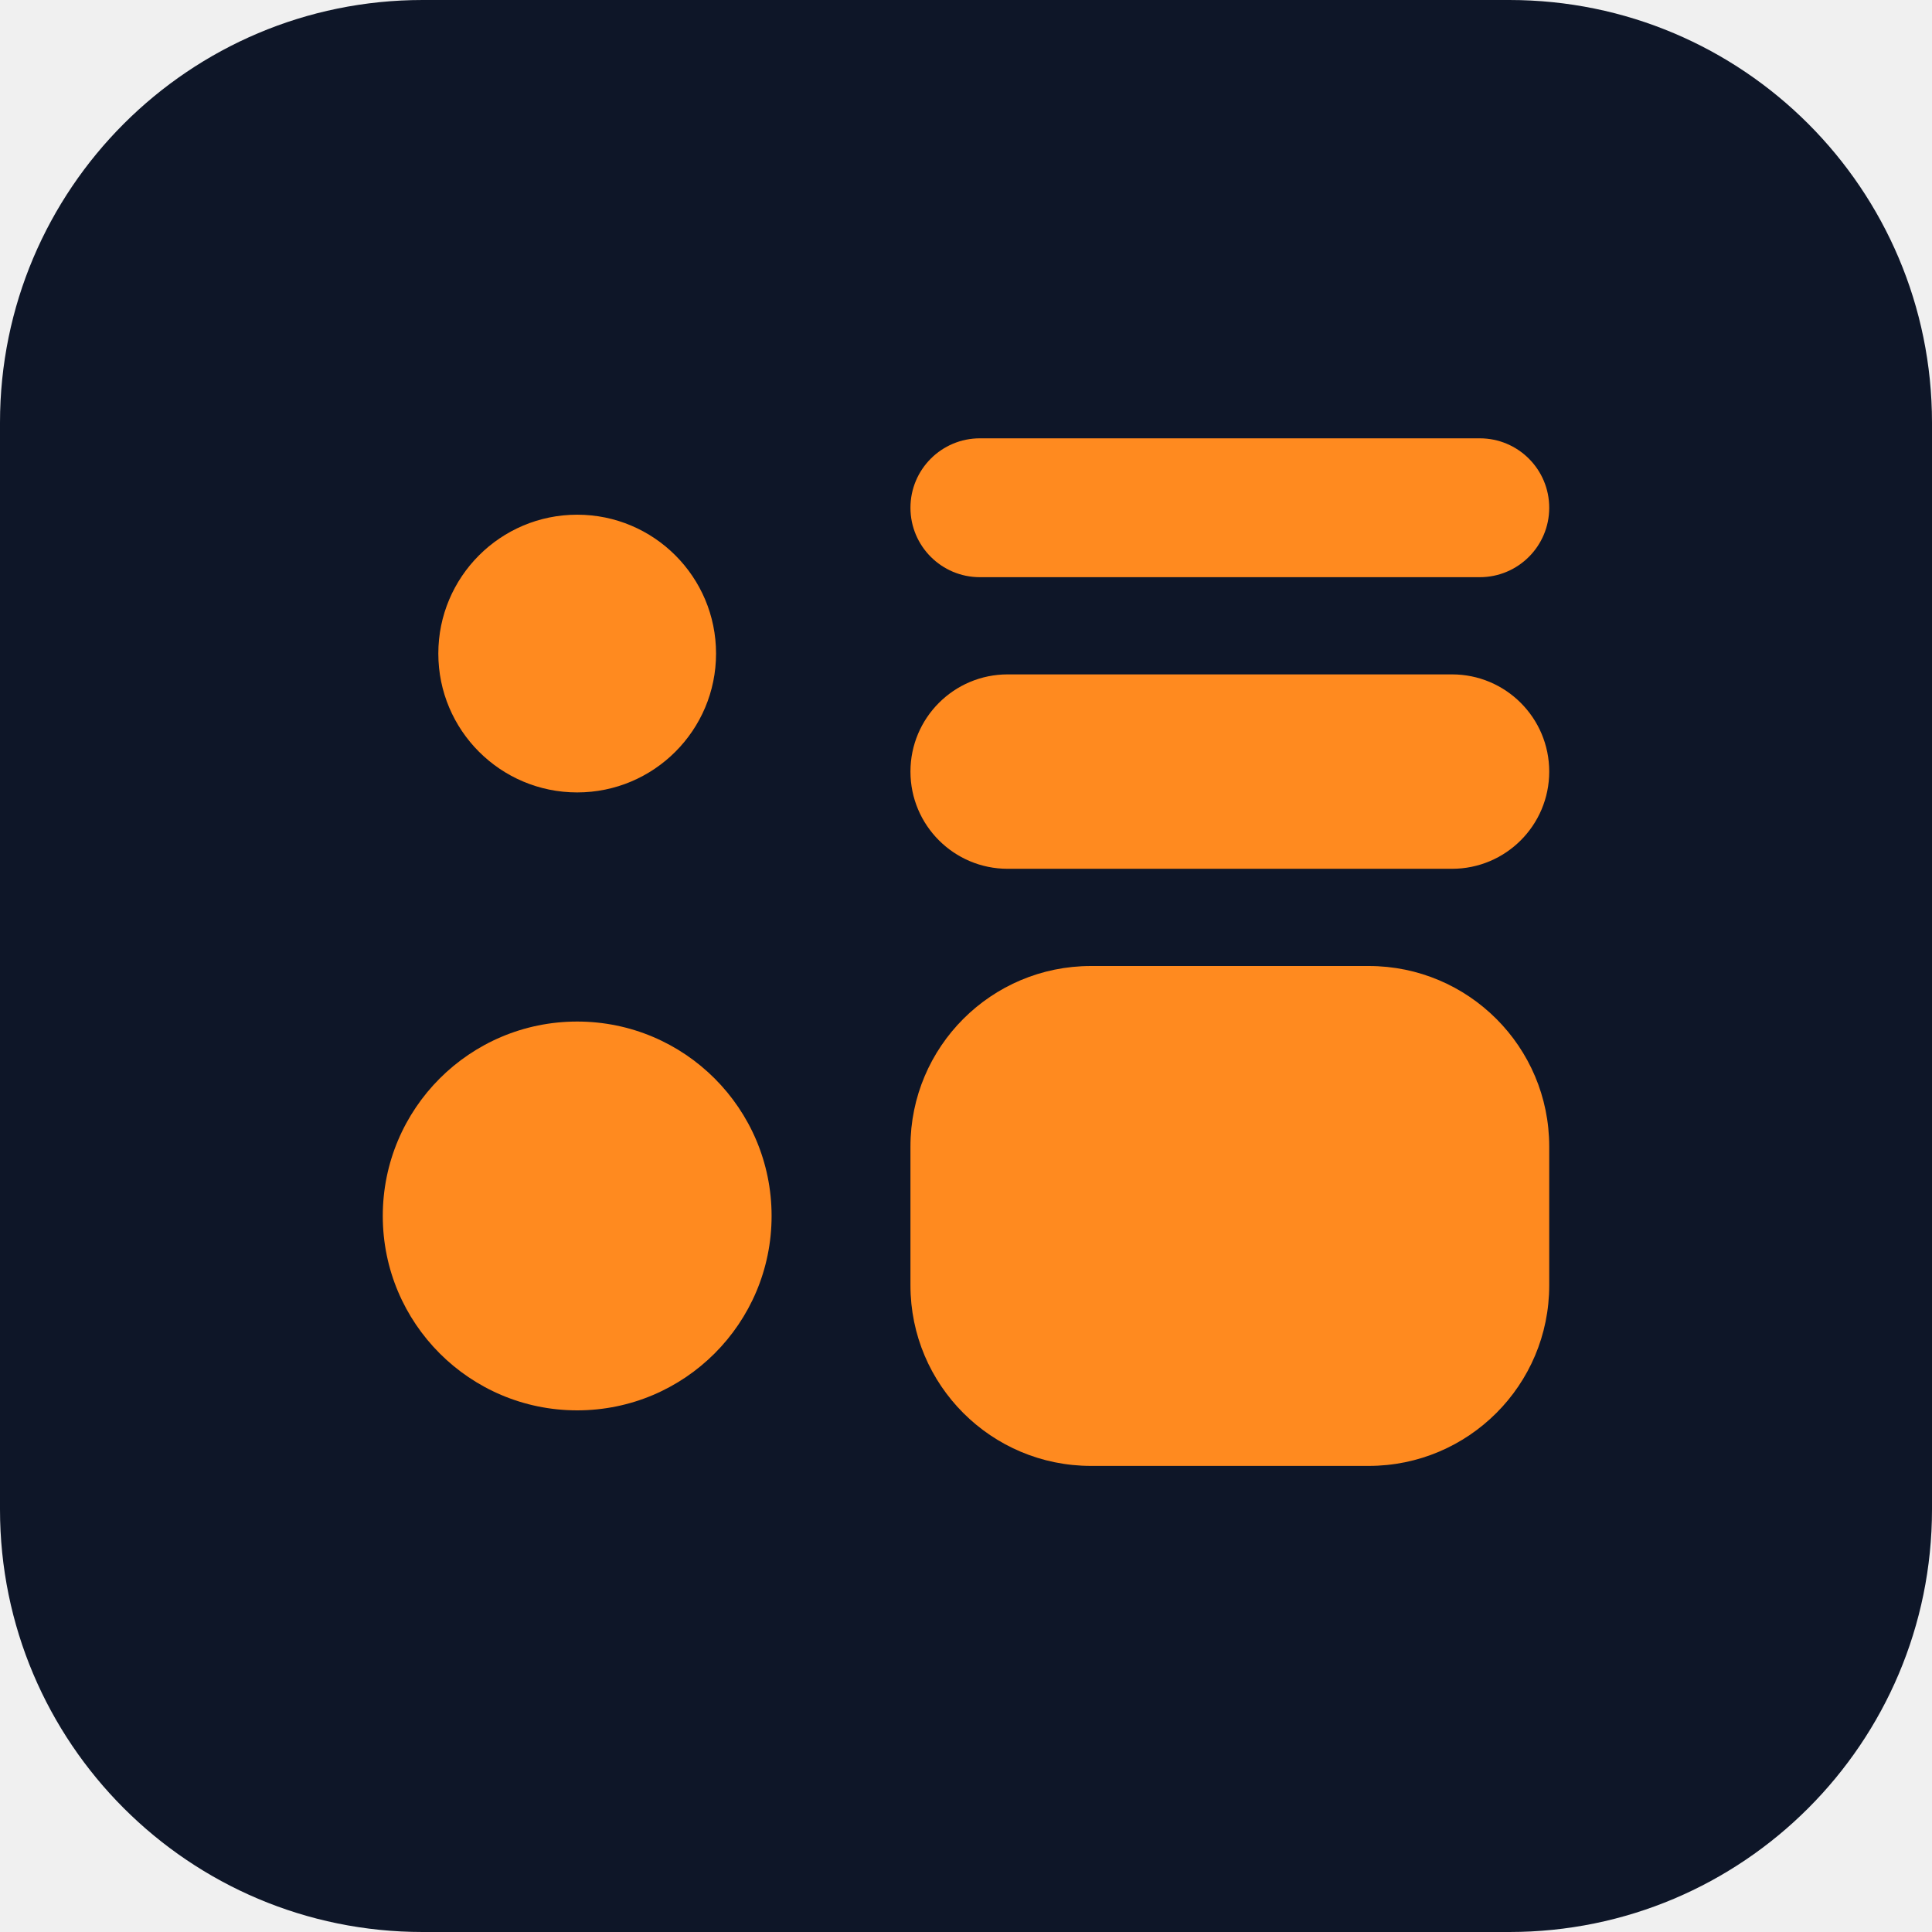
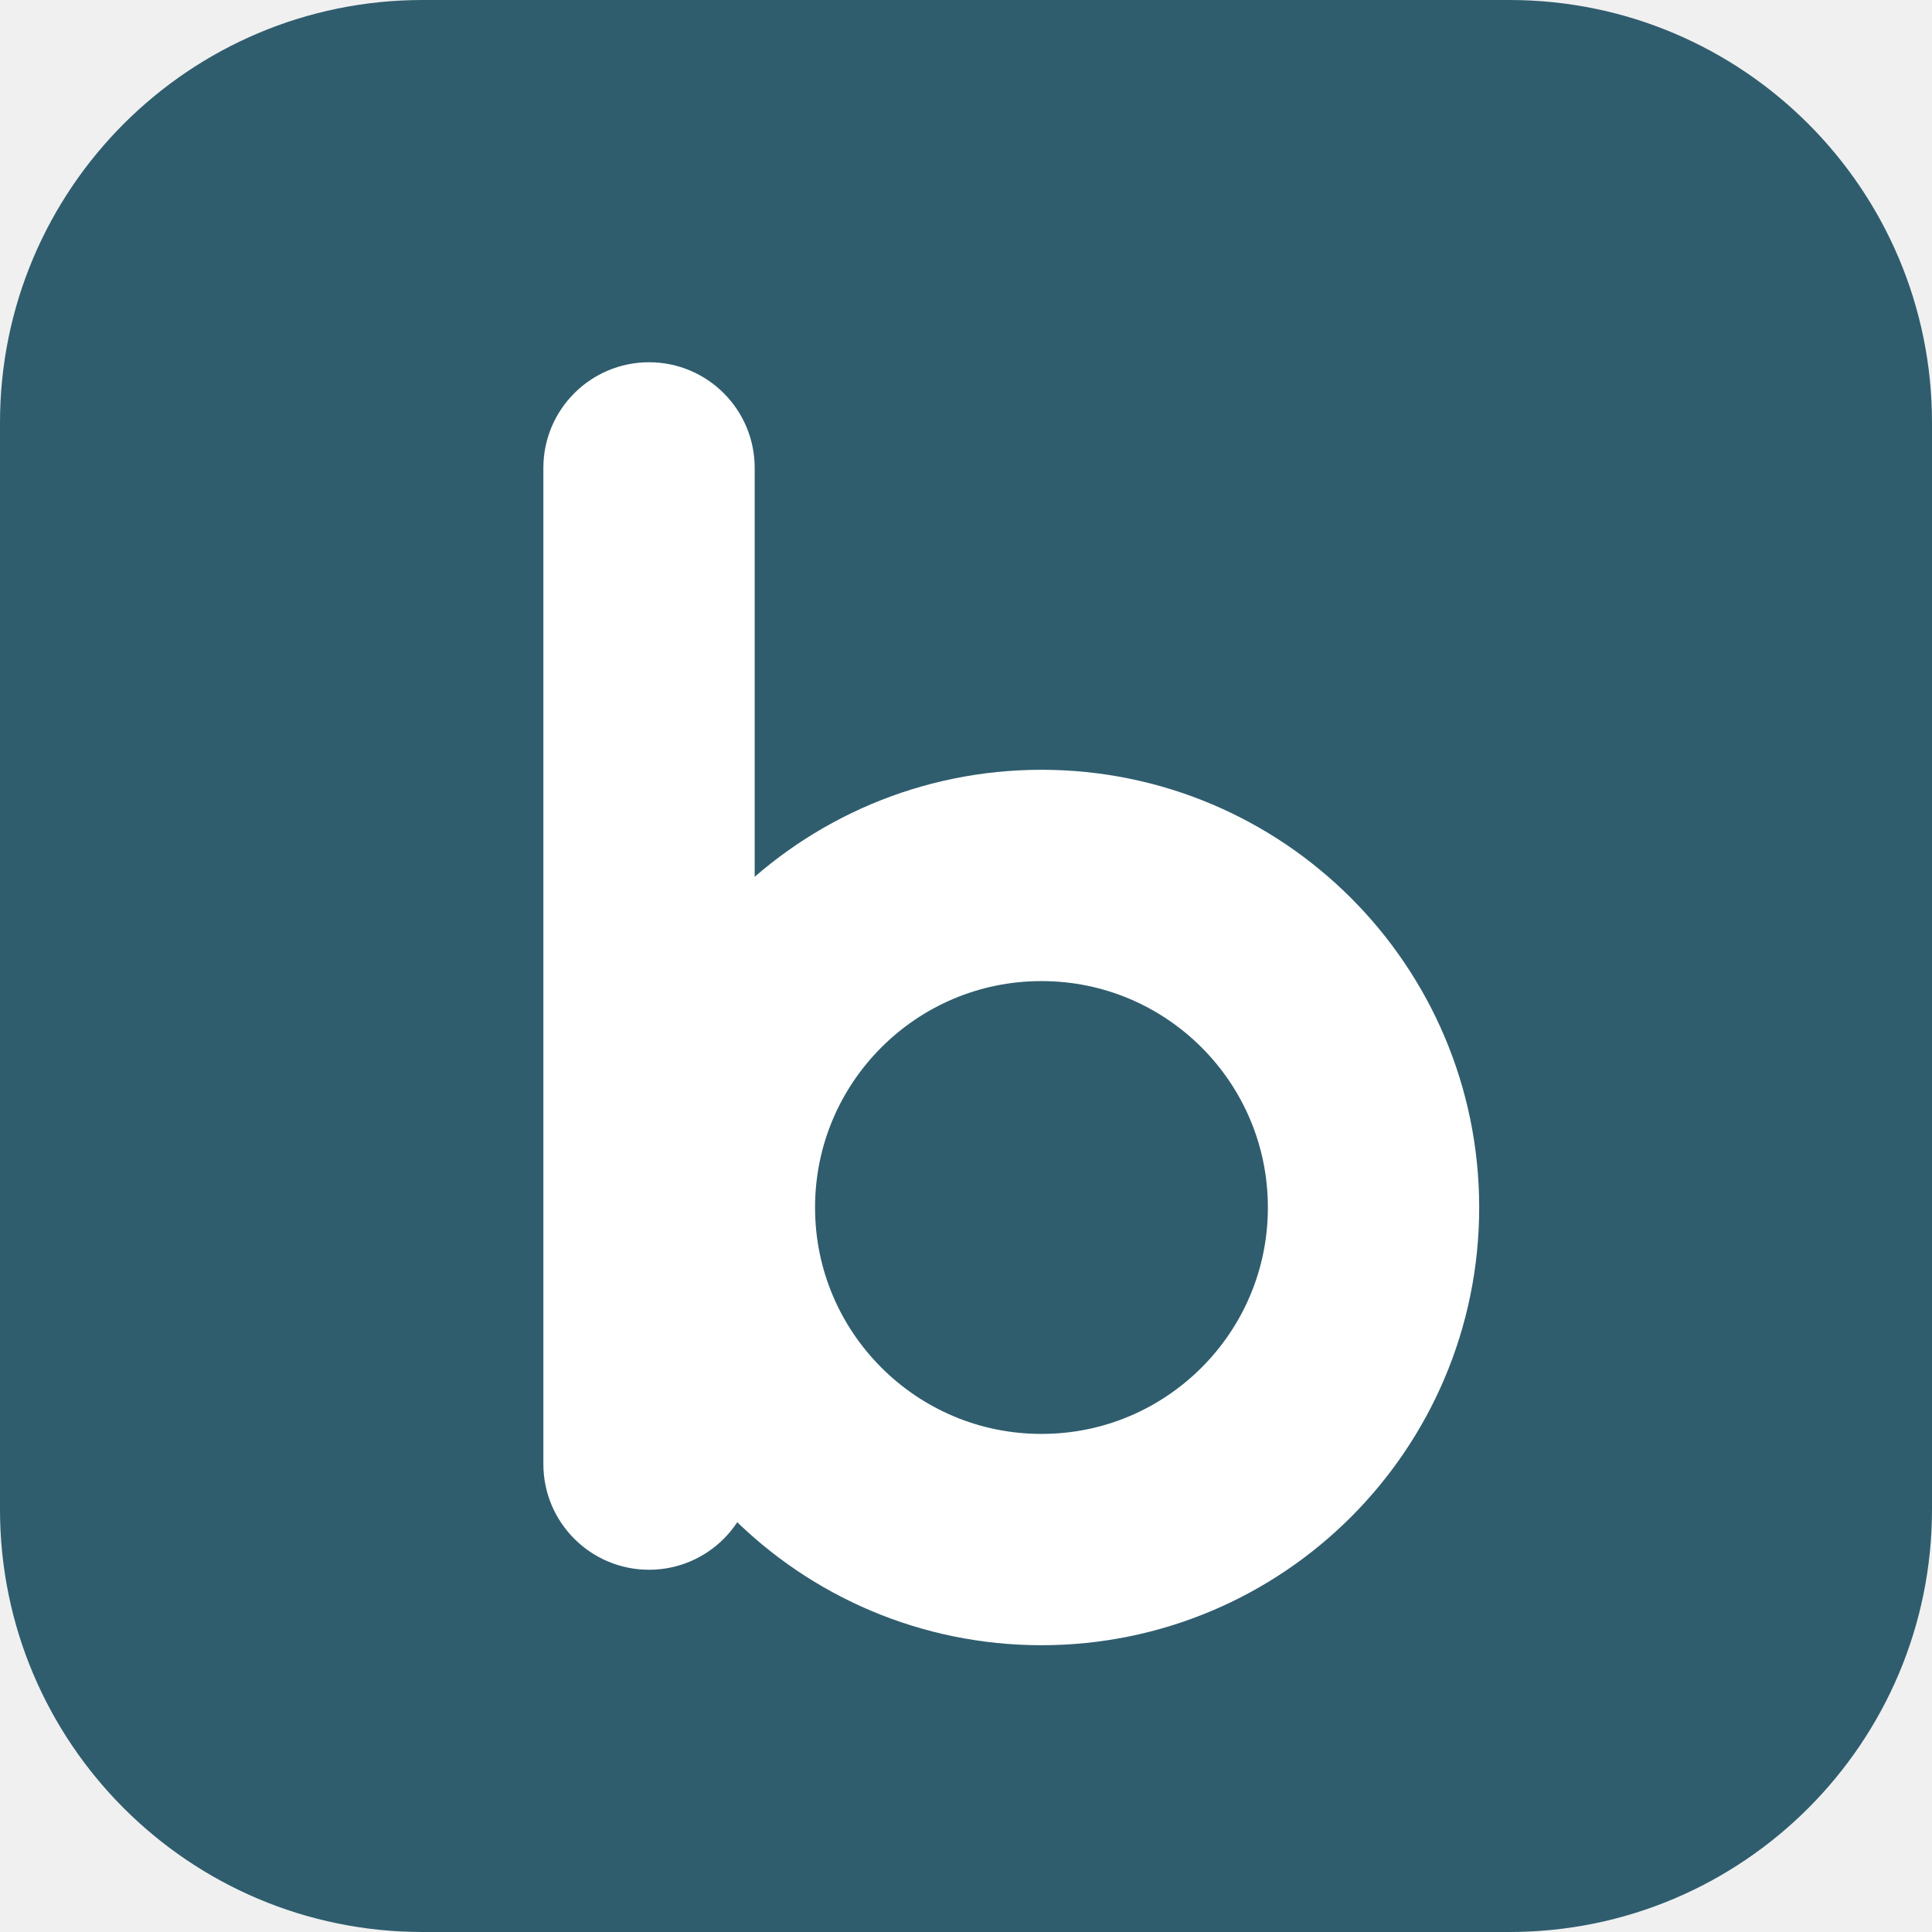
<svg xmlns="http://www.w3.org/2000/svg" viewBox="0 0 64 64">
-   <rect width="64" height="64" rx="14" fill="#0e1628" />
-   <g fill="#ff8a1f" transform="translate(9 9) scale(.46)">
-     <circle cx="22" cy="27.5" r="10" />
-     <circle cx="22" cy="68" r="14" />
-     <rect x="46" y="12" width="46" height="10" rx="5" />
-     <rect x="46" y="29" width="46" height="14" rx="7" />
-     <rect x="46" y="50" width="46" height="36" rx="13" />
-   </g>
+   <rect width="64" height="64" rx="14" fill="#2f5d6e" />
+   <rect x="18" y="12" width="7" height="40" rx="3.5" fill="#fff" />
+   <circle cx="34.5" cy="40" r="11" fill="none" stroke="#fff" stroke-width="7" />
</svg>
